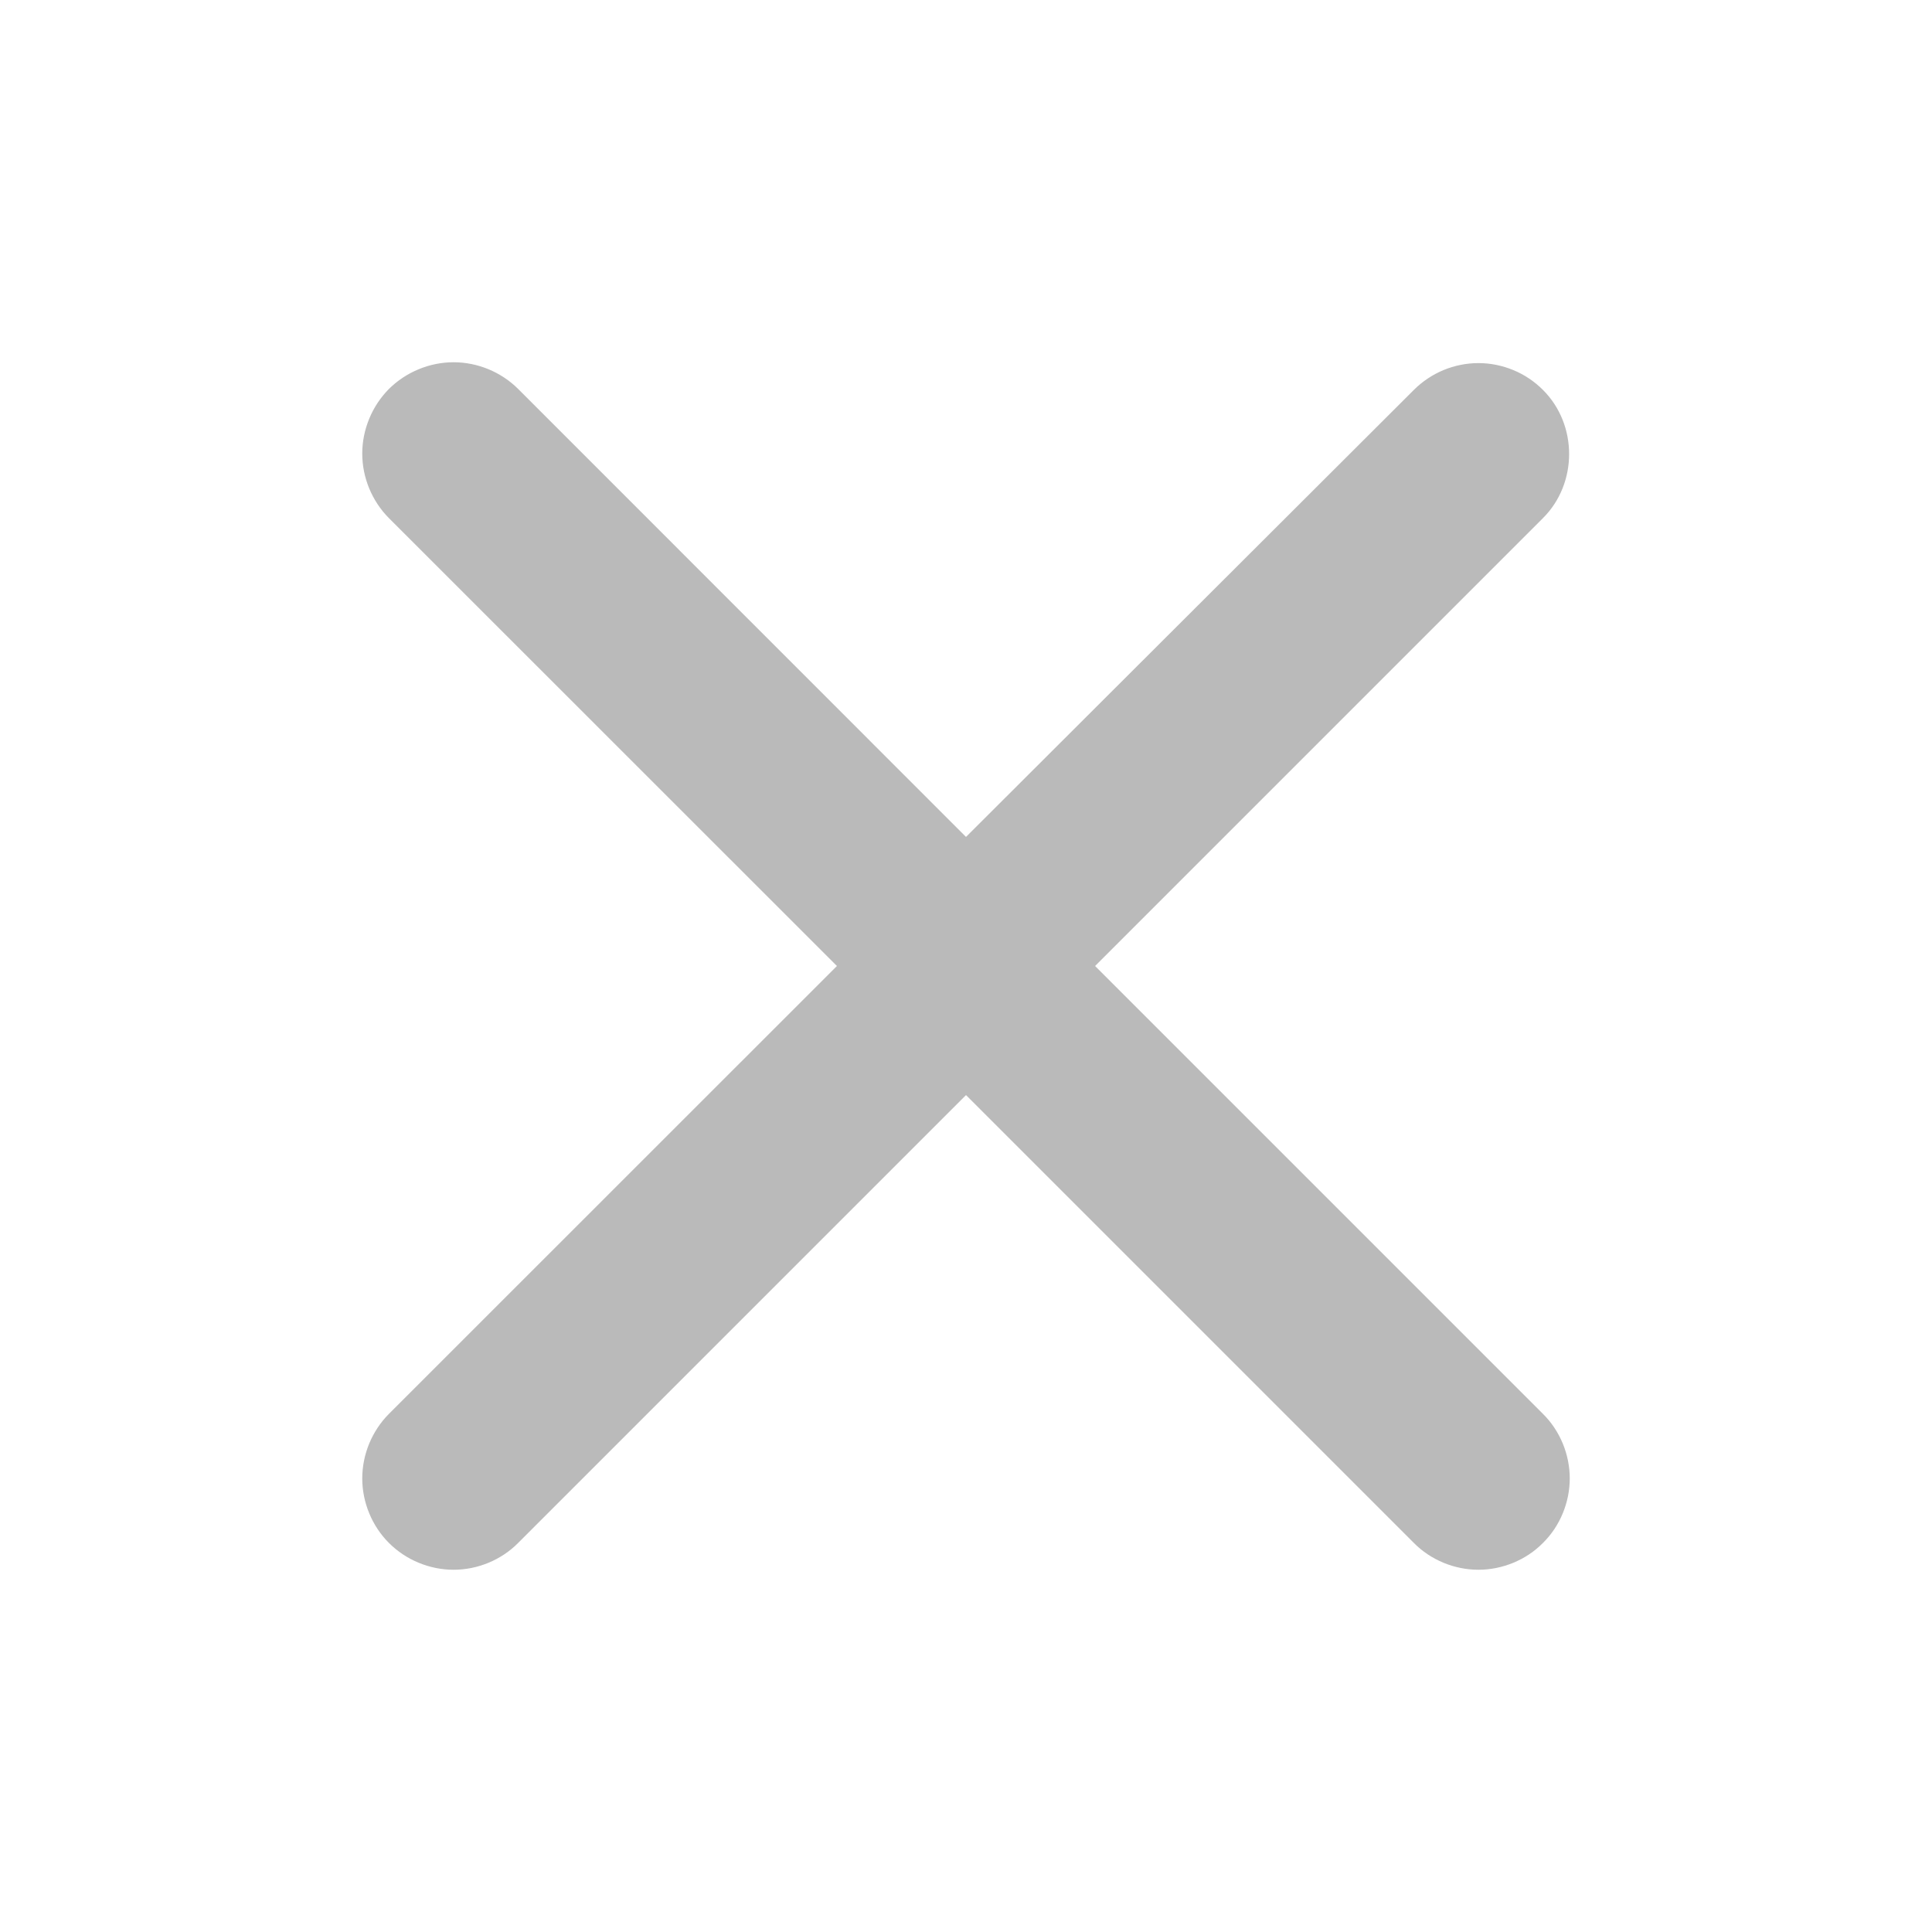
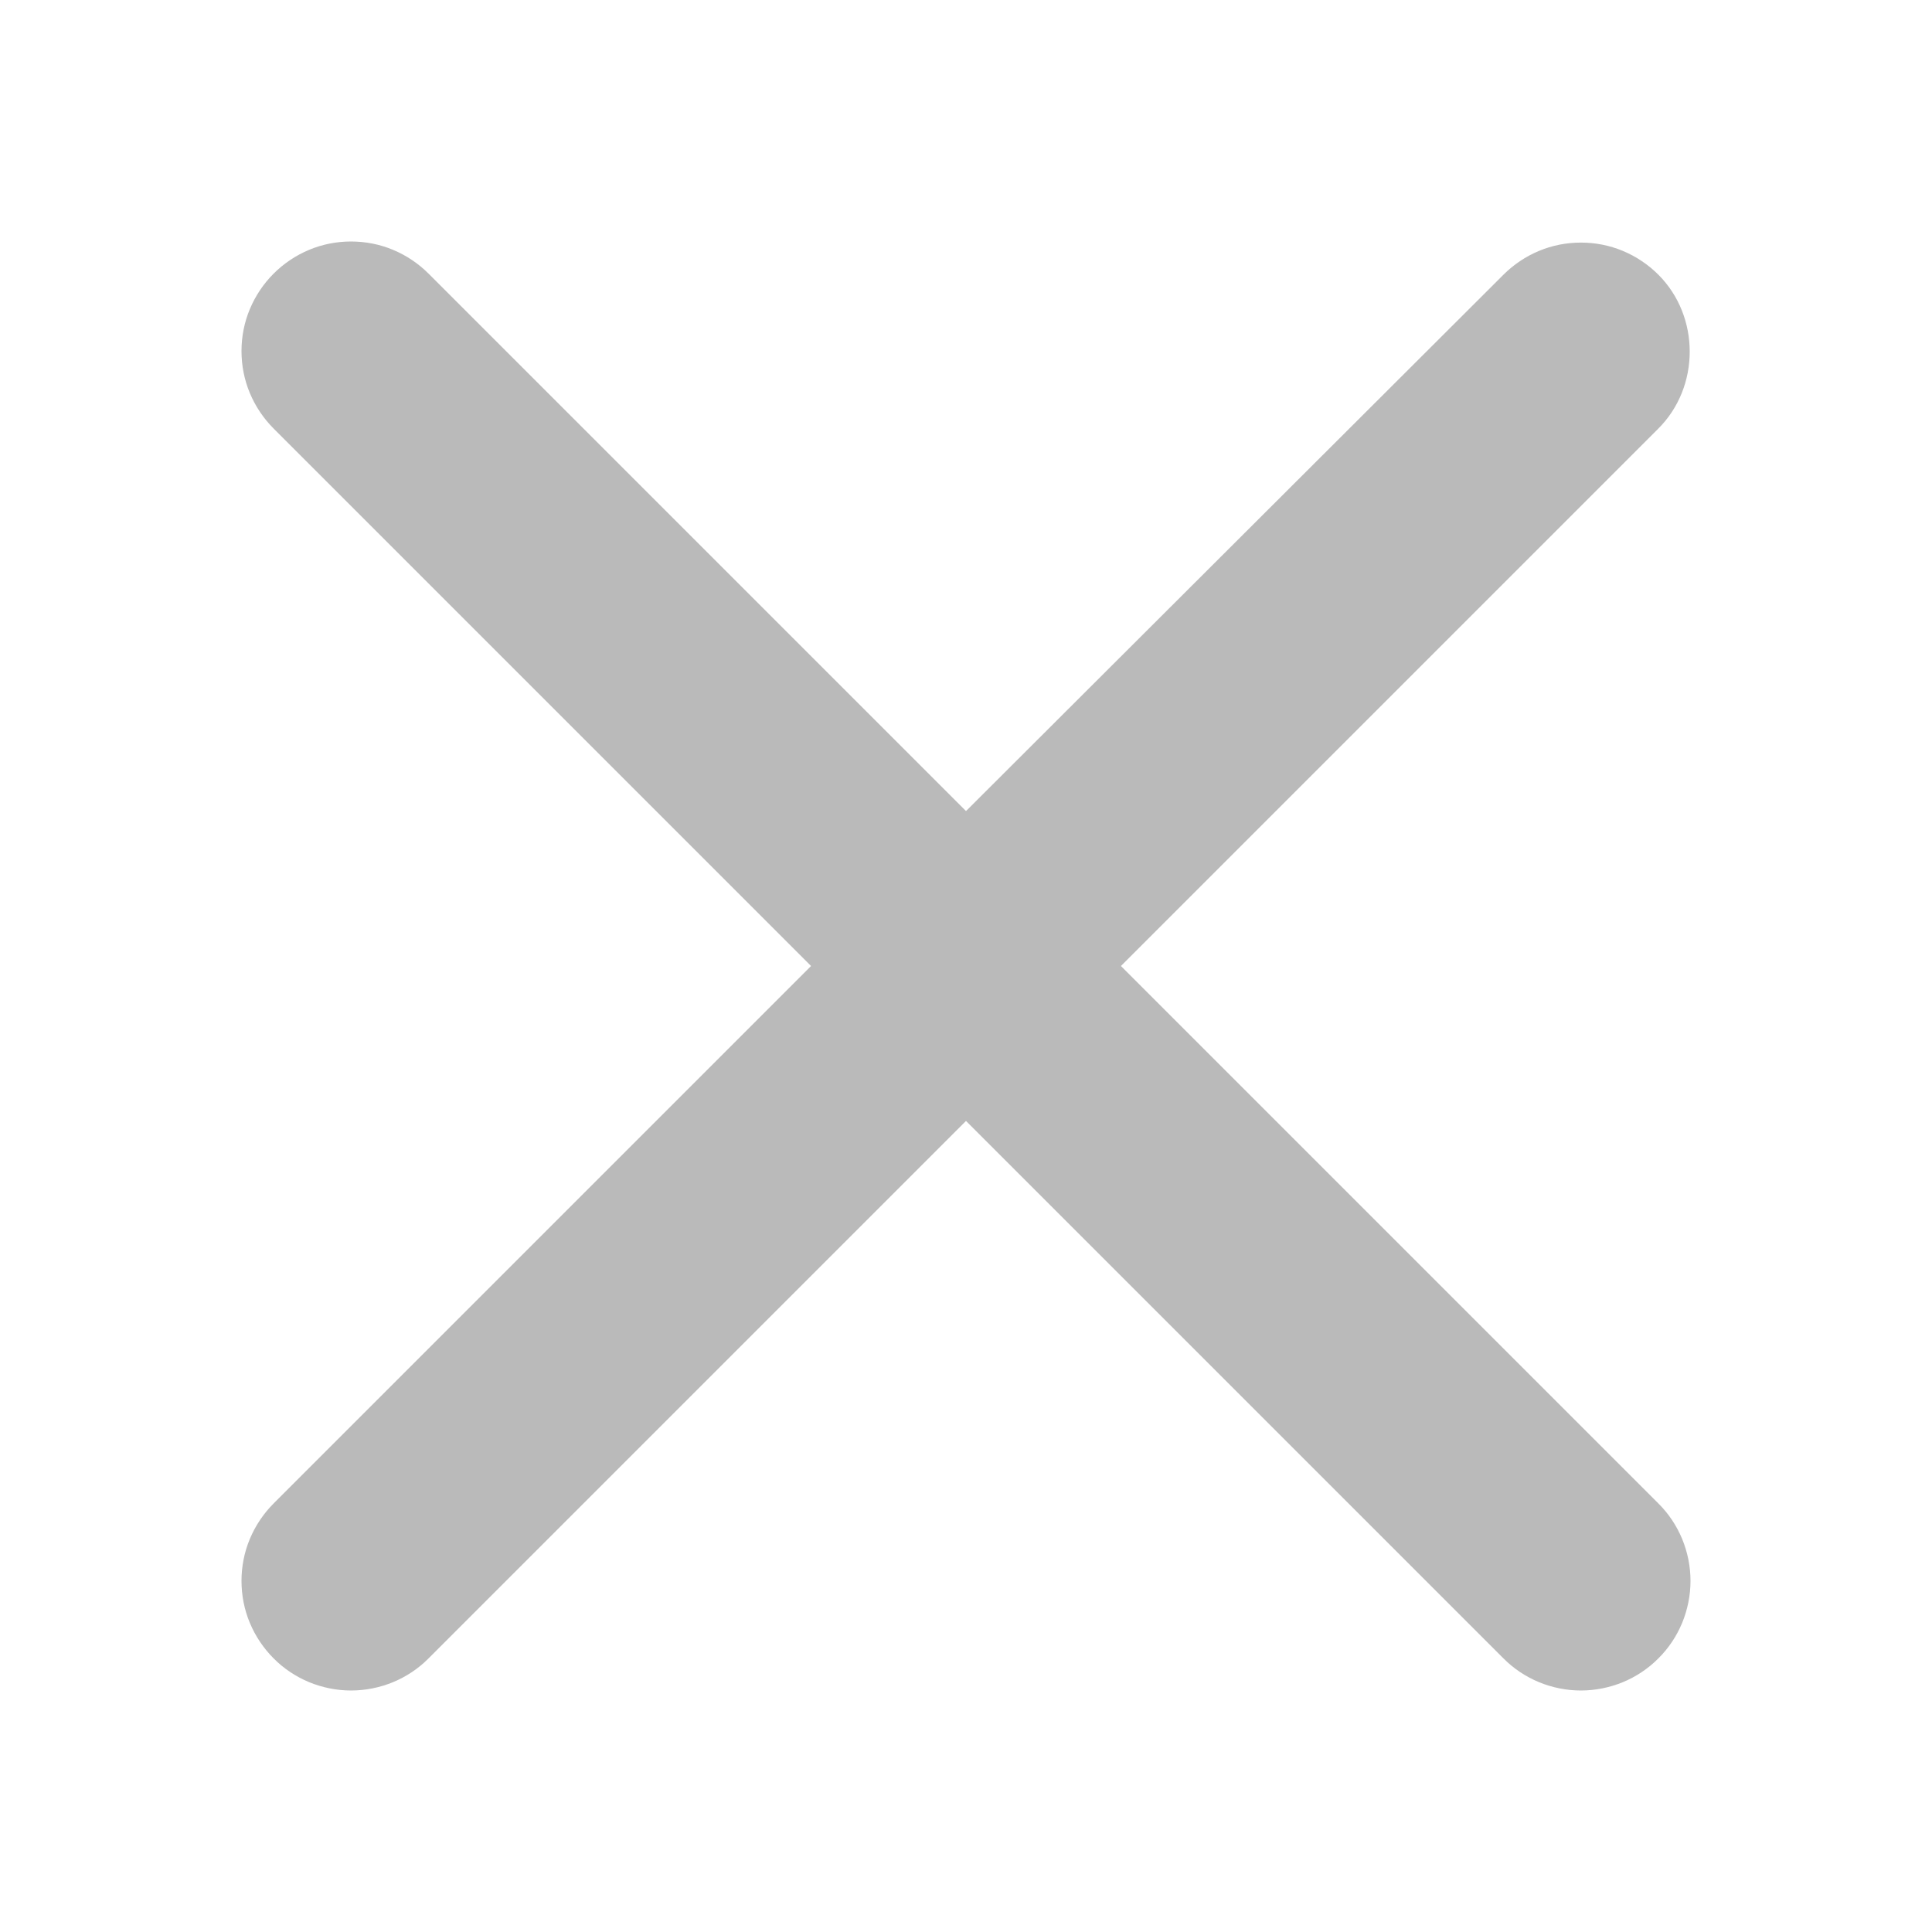
<svg xmlns="http://www.w3.org/2000/svg" width="16" height="16" viewBox="0 0 16 16" fill="none">
-   <path d="M12.778 3.229C12.708 3.159 12.625 3.103 12.533 3.065C12.441 3.027 12.343 3.007 12.244 3.007C12.144 3.007 12.046 3.027 11.954 3.065C11.863 3.103 11.779 3.159 11.709 3.229L8 6.931L4.291 3.221C4.221 3.151 4.137 3.096 4.046 3.058C3.954 3.02 3.856 3 3.756 3C3.657 3 3.559 3.02 3.467 3.058C3.375 3.096 3.292 3.151 3.221 3.221C3.151 3.292 3.096 3.375 3.058 3.467C3.02 3.559 3 3.657 3 3.756C3 3.856 3.02 3.954 3.058 4.046C3.096 4.137 3.151 4.221 3.221 4.291L6.931 8L3.221 11.709C3.151 11.779 3.096 11.863 3.058 11.954C3.02 12.046 3 12.145 3 12.244C3 12.343 3.02 12.441 3.058 12.533C3.096 12.625 3.151 12.708 3.221 12.778C3.292 12.849 3.375 12.904 3.467 12.942C3.559 12.98 3.657 13 3.756 13C3.856 13 3.954 12.98 4.046 12.942C4.137 12.904 4.221 12.849 4.291 12.778L8 9.069L11.709 12.778C11.779 12.849 11.863 12.904 11.954 12.942C12.046 12.98 12.145 13 12.244 13C12.343 13 12.441 12.98 12.533 12.942C12.625 12.904 12.708 12.849 12.778 12.778C12.849 12.708 12.904 12.625 12.942 12.533C12.98 12.441 13 12.343 13 12.244C13 12.145 12.98 12.046 12.942 11.954C12.904 11.863 12.849 11.779 12.778 11.709L9.069 8L12.778 4.291C13.067 4.003 13.067 3.517 12.778 3.229Z" fill="#9D9D9D" fill-opacity="0.7" />
+   <path d="M13.734 2.275C13.65 2.191 13.55 2.124 13.44 2.078C13.33 2.032 13.212 2.009 13.092 2.009C12.973 2.009 12.855 2.032 12.745 2.078C12.635 2.124 12.535 2.191 12.451 2.275L8 6.717L3.549 2.266C3.465 2.182 3.365 2.115 3.255 2.069C3.145 2.023 3.027 2 2.907 2C2.788 2 2.67 2.023 2.56 2.069C2.45 2.115 2.35 2.182 2.266 2.266C2.182 2.35 2.115 2.45 2.069 2.56C2.023 2.67 2 2.788 2 2.907C2 3.027 2.023 3.145 2.069 3.255C2.115 3.365 2.182 3.465 2.266 3.549L6.717 8L2.266 12.451C2.182 12.535 2.115 12.635 2.069 12.745C2.023 12.855 2 12.973 2 13.092C2 13.212 2.023 13.33 2.069 13.44C2.115 13.55 2.182 13.65 2.266 13.734C2.35 13.819 2.45 13.885 2.56 13.931C2.67 13.976 2.788 14 2.907 14C3.027 14 3.145 13.976 3.255 13.931C3.365 13.885 3.465 13.819 3.549 13.734L8 9.283L12.451 13.734C12.535 13.819 12.635 13.885 12.745 13.931C12.855 13.976 12.973 14 13.092 14C13.212 14 13.33 13.976 13.44 13.931C13.55 13.885 13.65 13.819 13.734 13.734C13.819 13.65 13.885 13.55 13.931 13.44C13.976 13.33 14 13.212 14 13.092C14 12.973 13.976 12.855 13.931 12.745C13.885 12.635 13.819 12.535 13.734 12.451L9.283 8L13.734 3.549C14.08 3.203 14.08 2.621 13.734 2.275Z" fill="#9D9D9D" fill-opacity="0.7" />
</svg>
